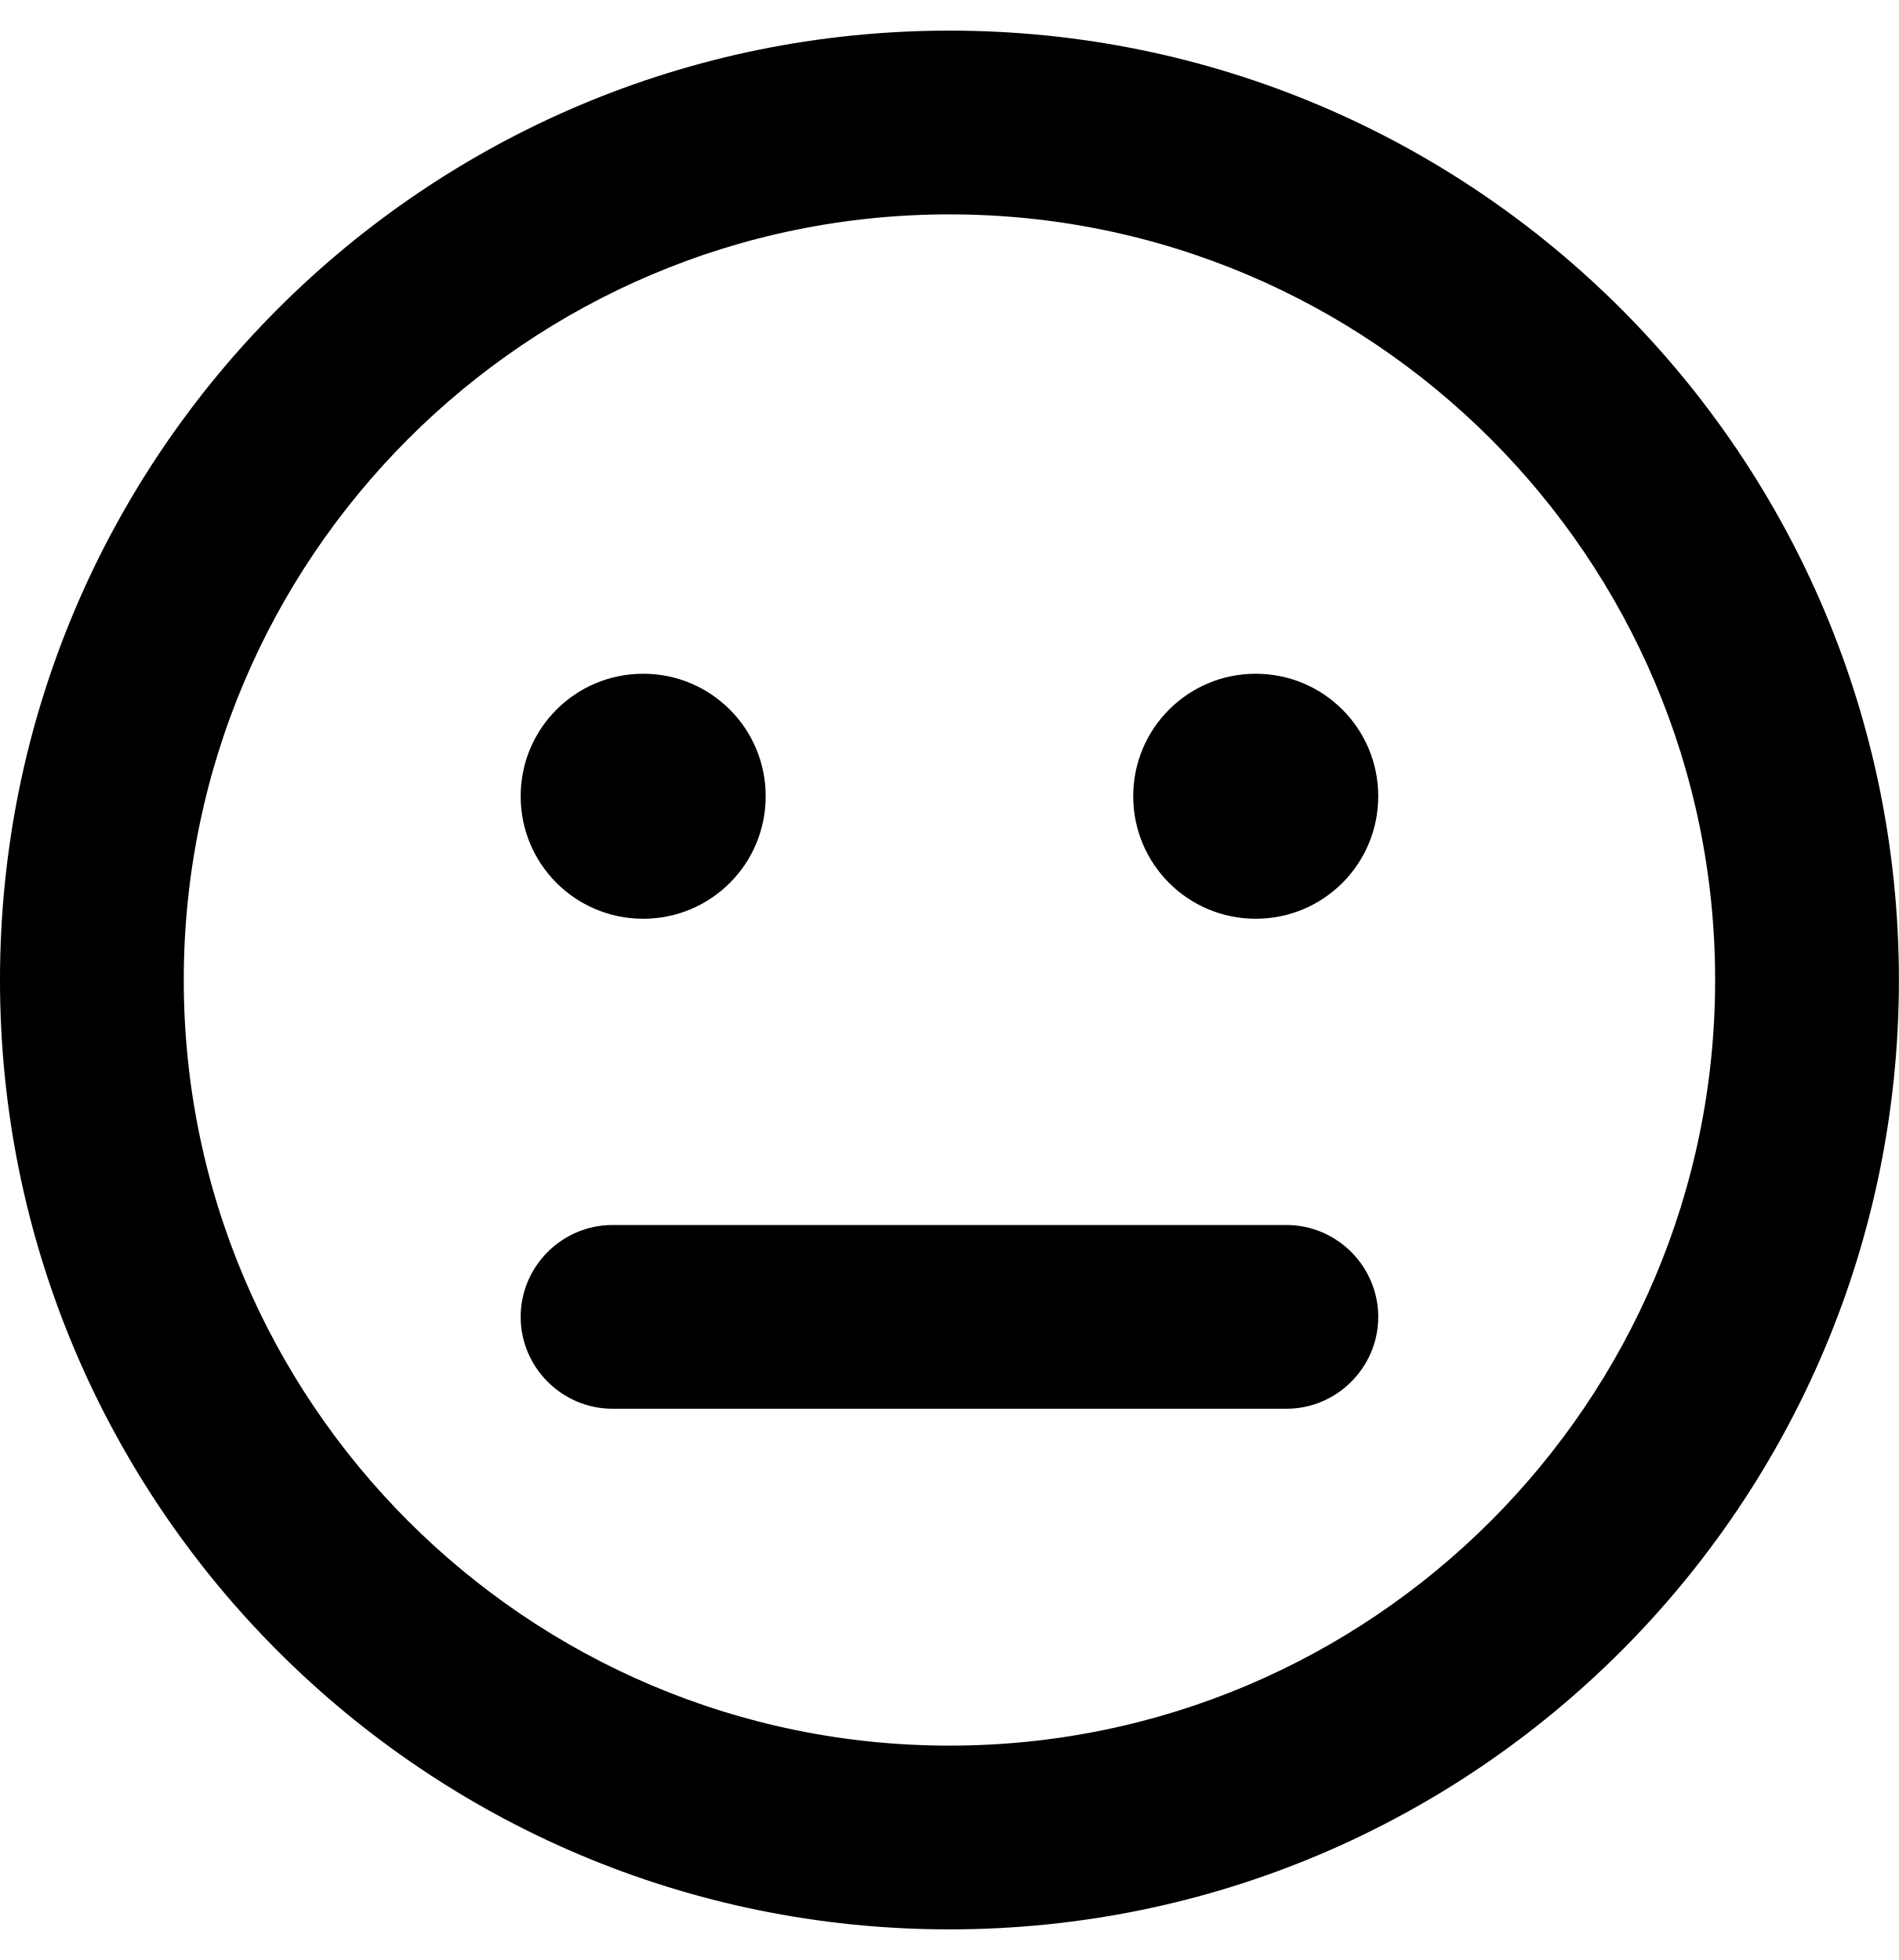
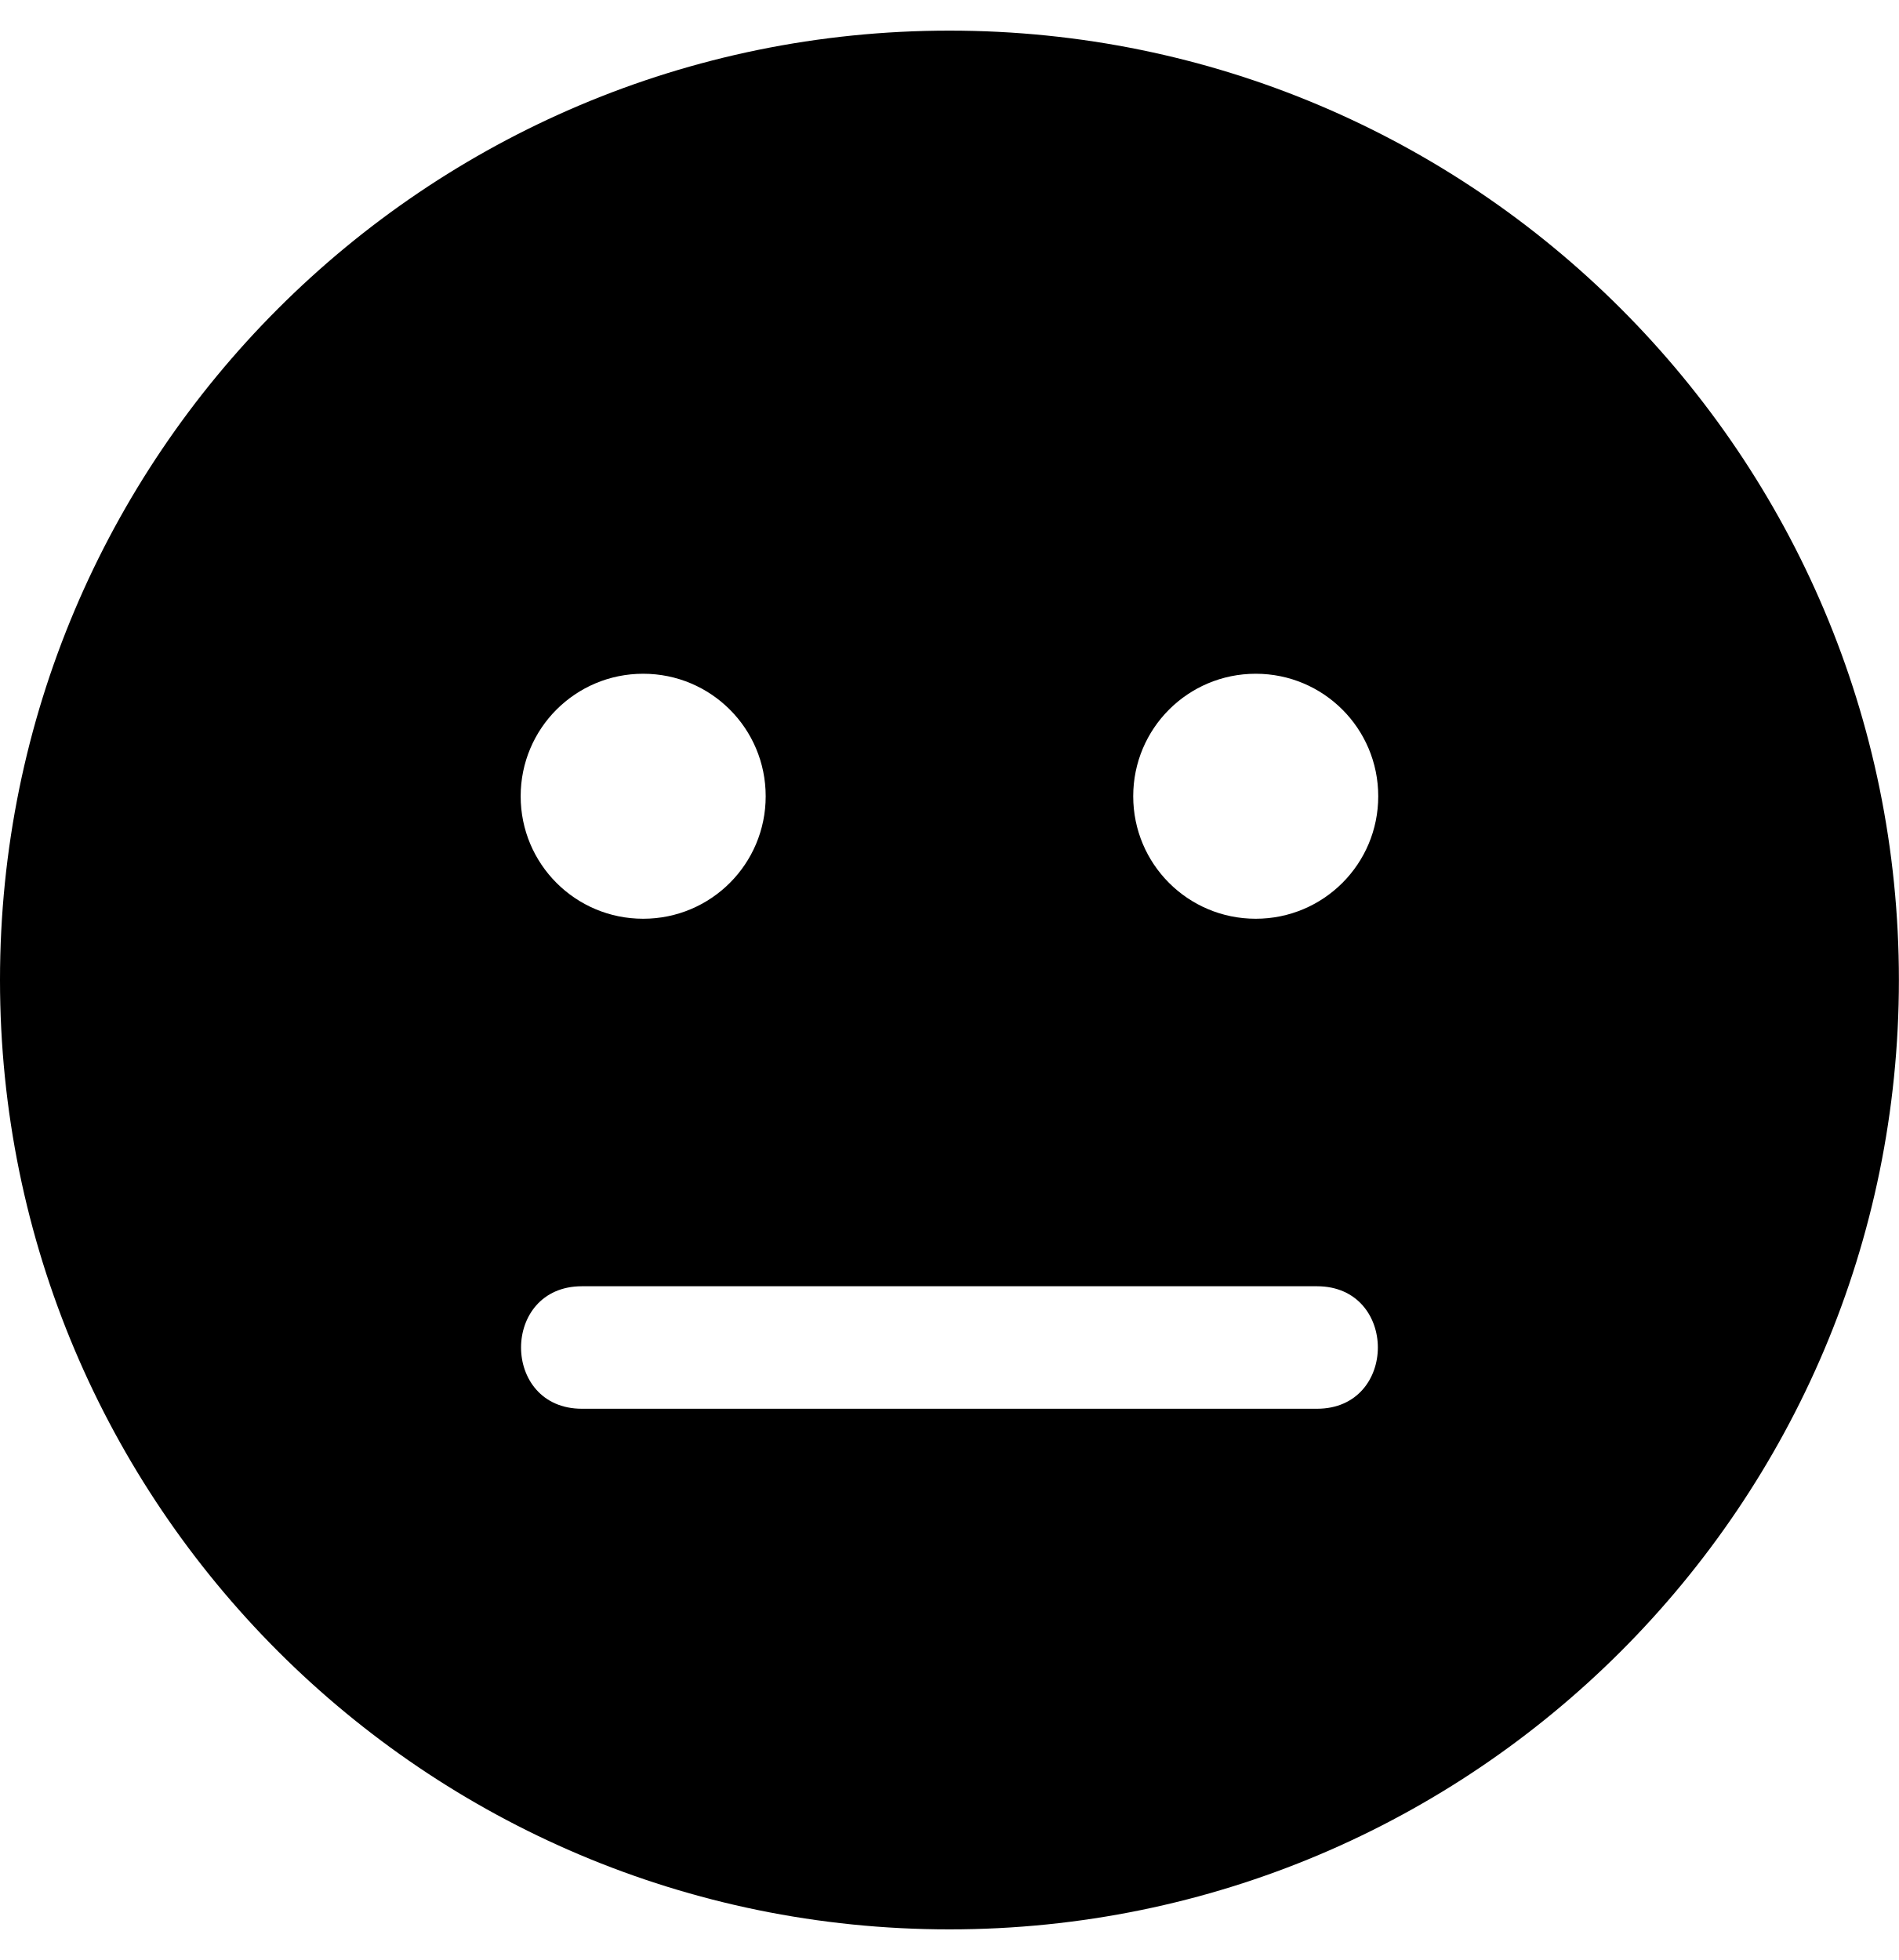
<svg xmlns="http://www.w3.org/2000/svg" viewBox="0 0 496 512">
-   <path d="M248 8C111 8 0 119 0 256s111 248 248 248 248-111 248-248S385 8 248 8zm0 448c-110.3 0-200-89.7-200-200S137.7 56 248 56s200 89.7 200 200-89.7 200-200 200zm-80-216c17.7 0 32-14.3 32-32s-14.3-32-32-32-32 14.3-32 32 14.3 32 32 32zm160-64c-17.7 0-32 14.3-32 32s14.3 32 32 32 32-14.3 32-32-14.3-32-32-32zm8 144H160c-13.2 0-24 10.8-24 24s10.8 24 24 24h176c13.2 0 24-10.8 24-24s-10.8-24-24-24z" />
+   <path d="M248 8C111 8 0 119 0 256s111 248 248 248 248-111 248-248S385 8 248 8zm-80 168c17.7 0 32 14.3 32 32s-14.3 32-32 32-32-14.3-32-32 14.3-32 32-32zm176 192H152c-21.2 0-21.2-32 0-32h192c21.2 0 21.2 32 0 32zm-16-128c-17.7 0-32-14.3-32-32s14.3-32 32-32 32 14.3 32 32-14.3 32-32 32z" />
</svg>
